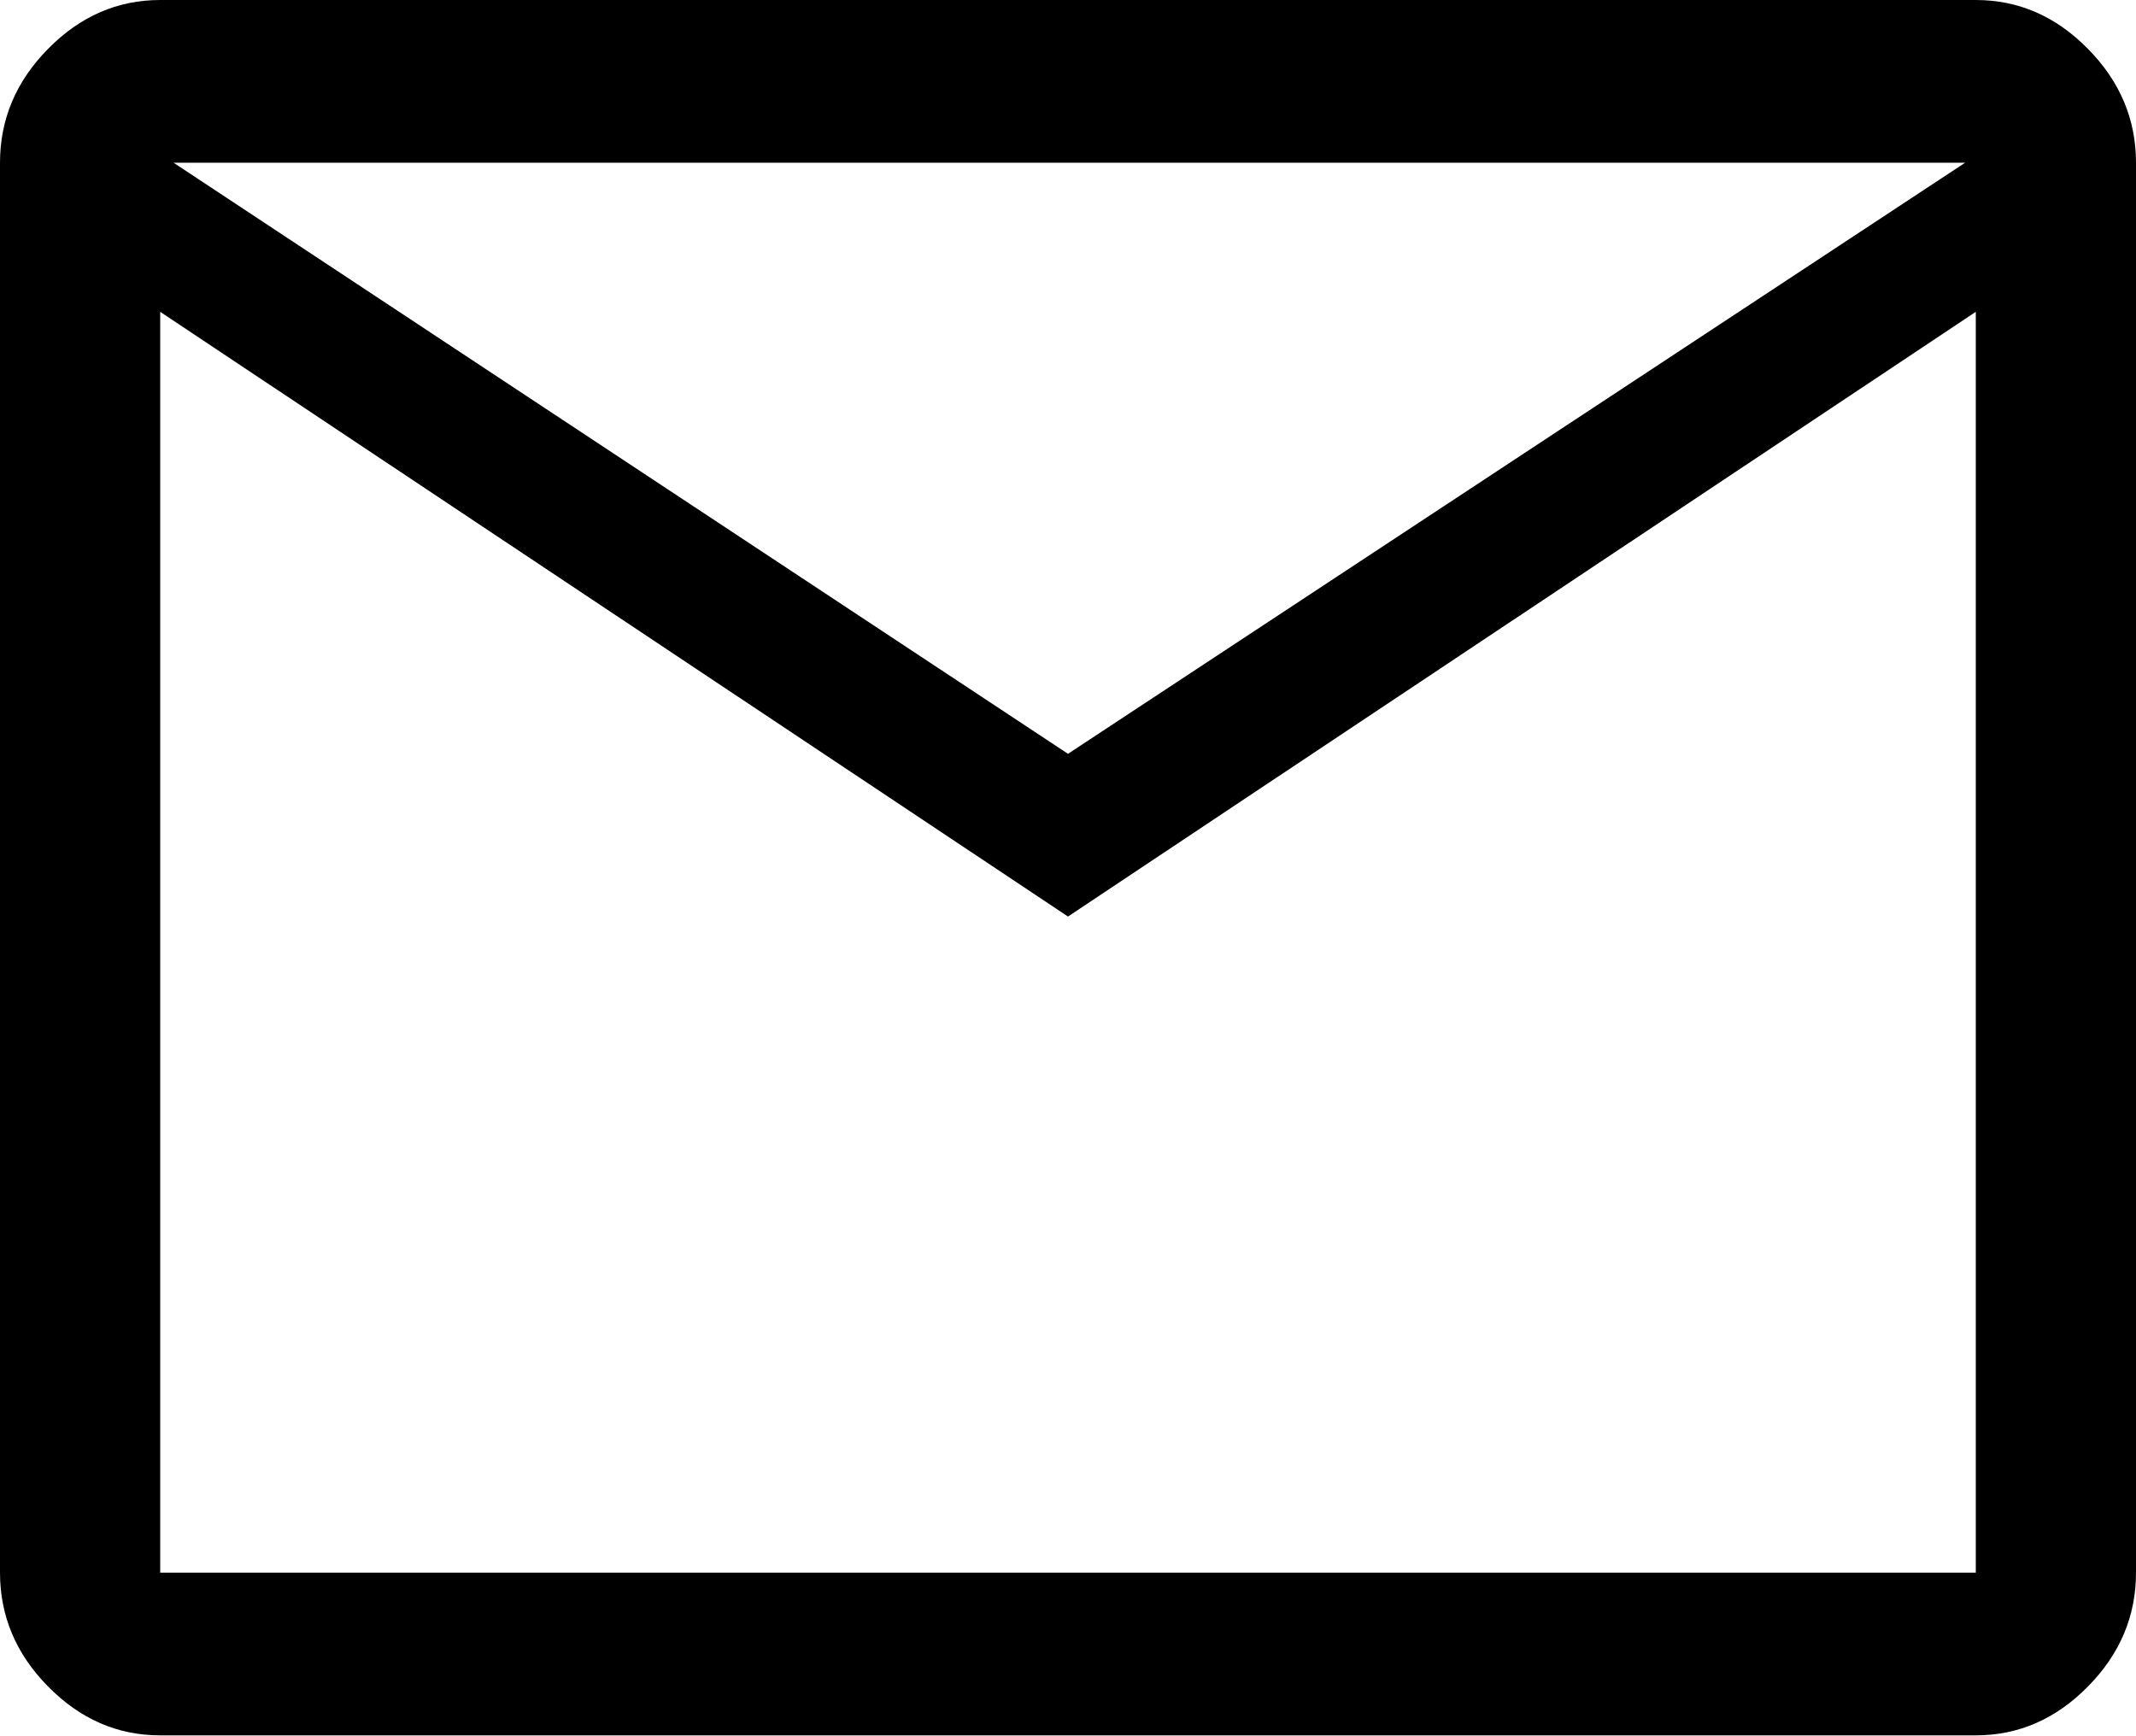
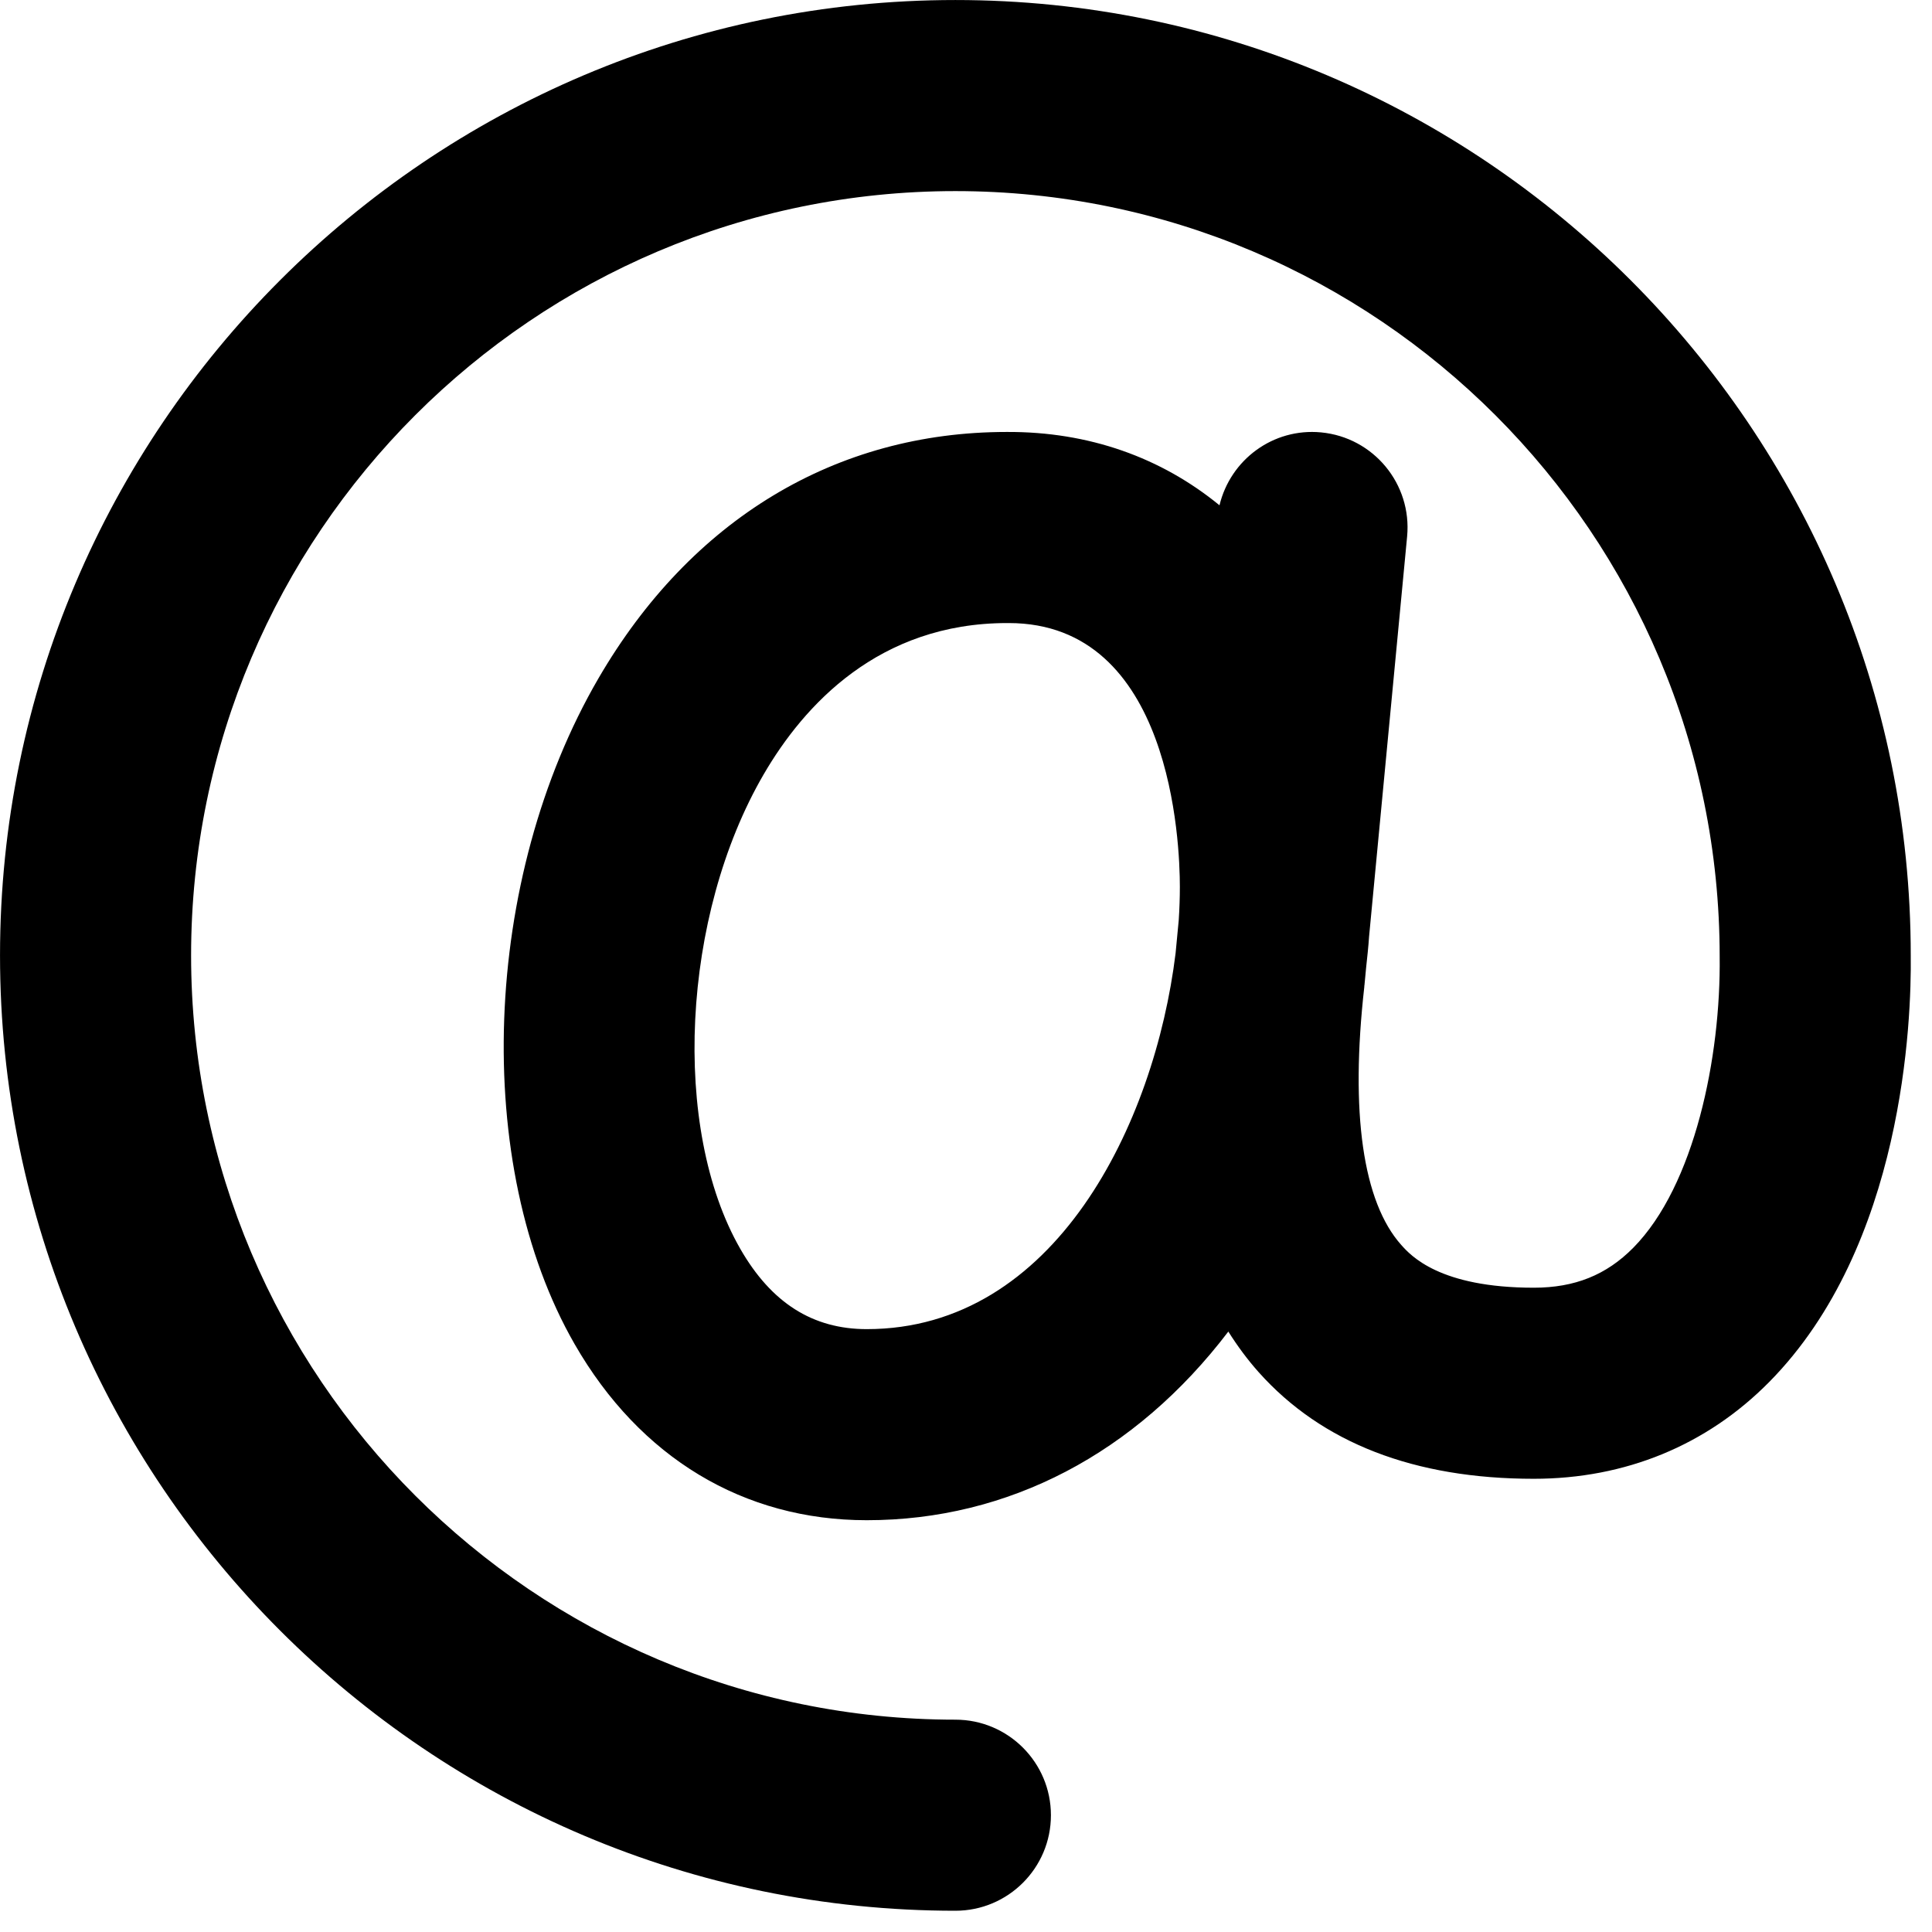
- <svg xmlns="http://www.w3.org/2000/svg" viewBox="0 0 16 13" fill="inherit">
-   <mask id="path-1-inside-1_148_241" fill="inherit">
-     <path d="M1.2 13C0.88 13 0.6 12.878 0.36 12.634C0.12 12.391 0 12.106 0 11.781V1.219C0 0.894 0.12 0.609 0.36 0.366C0.6 0.122 0.88 0 1.2 0H14.8C15.12 0 15.4 0.122 15.64 0.366C15.88 0.609 16 0.894 16 1.219V11.781C16 12.106 15.88 12.391 15.64 12.634C15.4 12.878 15.12 13 14.8 13H1.2ZM8 6.866L1.2 2.336V11.781H14.8V2.336L8 6.866ZM8 5.647L14.72 1.219H1.3L8 5.647ZM1.2 2.336V1.219V11.781V2.336Z" />
-   </mask>
-   <path d="M1.2 13C0.88 13 0.6 12.878 0.36 12.634C0.12 12.391 0 12.106 0 11.781V1.219C0 0.894 0.12 0.609 0.36 0.366C0.6 0.122 0.88 0 1.2 0H14.8C15.12 0 15.4 0.122 15.64 0.366C15.88 0.609 16 0.894 16 1.219V11.781C16 12.106 15.88 12.391 15.64 12.634C15.4 12.878 15.12 13 14.8 13H1.2ZM8 6.866L1.2 2.336V11.781H14.8V2.336L8 6.866ZM8 5.647L14.72 1.219H1.3L8 5.647ZM1.2 2.336V1.219V11.781V2.336Z" fill="inherit" />
-   <path d="M-5.8 2.336V11.781H8.2V2.336H-5.8ZM8 6.866L0.239 18.517L8 23.687L15.761 18.517L8 6.866ZM1.2 2.336H-12.8V9.832L-6.561 13.988L1.2 2.336ZM1.2 11.781H-12.8V25.781H1.2V11.781ZM14.8 11.781V25.781H28.8V11.781H14.8ZM14.8 2.336H28.8V-23.812L7.039 -9.316L14.8 2.336ZM8 5.647L0.281 17.326L7.989 22.421L15.703 17.337L8 5.647ZM14.72 1.219L22.423 12.909L61.41 -12.781L14.72 -12.781V1.219ZM1.3 1.219V-12.781H-45.274L-6.419 12.898L1.3 1.219ZM1.2 -1C2.869 -1 4.63 -0.671 6.337 0.072C8.026 0.807 9.35 1.811 10.336 2.812L-9.616 22.457C-6.946 25.169 -3.148 27 1.2 27V-1ZM10.336 2.812C11.324 3.815 12.289 5.138 12.989 6.795C13.694 8.466 14 10.175 14 11.781H-14C-14 15.991 -12.284 19.747 -9.616 22.457L10.336 2.812ZM14 11.781V1.219H-14V11.781H14ZM14 1.219C14 2.825 13.694 4.534 12.989 6.205C12.289 7.862 11.324 9.185 10.336 10.188L-9.616 -9.457C-12.284 -6.747 -14 -2.99 -14 1.219H14ZM10.336 10.188C9.35 11.19 8.026 12.193 6.337 12.928C4.63 13.671 2.869 14 1.2 14V-14C-3.148 -14 -6.946 -12.168 -9.616 -9.457L10.336 10.188ZM1.2 14H14.8V-14H1.2V14ZM14.8 14C13.131 14 11.37 13.671 9.663 12.928C7.974 12.193 6.65 11.19 5.664 10.188L25.616 -9.457C22.946 -12.168 19.148 -14 14.8 -14V14ZM5.664 10.188C4.676 9.185 3.711 7.862 3.011 6.205C2.306 4.534 2 2.825 2 1.219H30C30 -2.99 28.284 -6.747 25.616 -9.457L5.664 10.188ZM2 1.219V11.781H30V1.219H2ZM2 11.781C2 10.175 2.306 8.466 3.011 6.795C3.711 5.138 4.676 3.815 5.664 2.812L25.616 22.457C28.284 19.747 30 15.991 30 11.781H2ZM5.664 2.812C6.65 1.811 7.974 0.807 9.663 0.072C11.37 -0.671 13.131 -1 14.8 -1V27C19.148 27 22.946 25.169 25.616 22.457L5.664 2.812ZM14.8 -1H1.2V27H14.8V-1ZM15.761 -4.786L8.961 -9.316L-6.561 13.988L0.239 18.517L15.761 -4.786ZM1.2 25.781H14.8V-2.219H1.2V25.781ZM28.8 11.781V2.336H0.8V11.781H28.8ZM7.039 -9.316L0.239 -4.786L15.761 18.517L22.561 13.988L7.039 -9.316ZM15.703 17.337L22.423 12.909L7.017 -10.471L0.297 -6.043L15.703 17.337ZM14.72 -12.781H1.3V15.219H14.72V-12.781ZM-6.419 12.898L0.281 17.326L15.719 -6.033L9.019 -10.461L-6.419 12.898ZM15.2 2.336V1.219H-12.8V2.336H15.2ZM-12.8 1.219V11.781H15.2V1.219H-12.8Z" fill="inherit" mask="url(#path-1-inside-1_148_241)" />
+ <svg xmlns="http://www.w3.org/2000/svg" viewBox="0 0 91 91" xml:space="preserve">
+   <g>
+     <path d="M89.999 45C89.999 20.188 69.813.001 45 .001S.001 20.188.001 45 20.188 89.999 45 89.999a4.5 4.5 0 0 0 0-9C25.15 80.999 9.001 64.85 9.001 45S25.15 9.001 45 9.001 80.999 25.15 80.999 45.055c.059 4.718-1.178 10.789-4.069 13.716-1.269 1.284-2.757 1.882-4.686 1.882-4.443 0-5.797-1.516-6.242-2.013-1.81-2.026-2.411-6.23-1.741-12.159.002-.014-.001-.027 0-.041.001-.013.006-.025.007-.038l.08-.84c.051-.482.106-.962.137-1.445l1.792-18.845a4.5 4.5 0 0 0-4.054-4.906c-2.259-.215-4.269 1.288-4.783 3.434-2.734-2.239-6.14-3.475-10.025-3.454-8.045 0-14.87 4.117-19.225 11.602-5.494 9.44-5.976 22.925-1.122 31.366 3.074 5.346 7.96 8.29 13.757 8.29 6.671 0 12.66-3.144 17.031-8.885.43.682.904 1.324 1.432 1.916 2.975 3.329 7.333 5.018 12.954 5.018 4.31 0 8.144-1.576 11.088-4.557C89.669 58.682 90.037 48.05 89.999 45zM40.827 62.604c-2.546 0-4.494-1.235-5.955-3.776-3.264-5.677-2.772-15.704 1.098-22.354 1.895-3.256 5.417-7.127 11.472-7.127h.073c7.669 0 8.058 10.348 8.058 12.422 0 .511-.018 1.037-.053 1.574l-.148 1.555c-.988 8.046-5.678 17.706-14.545 17.706z" />
+   </g>
</svg>
